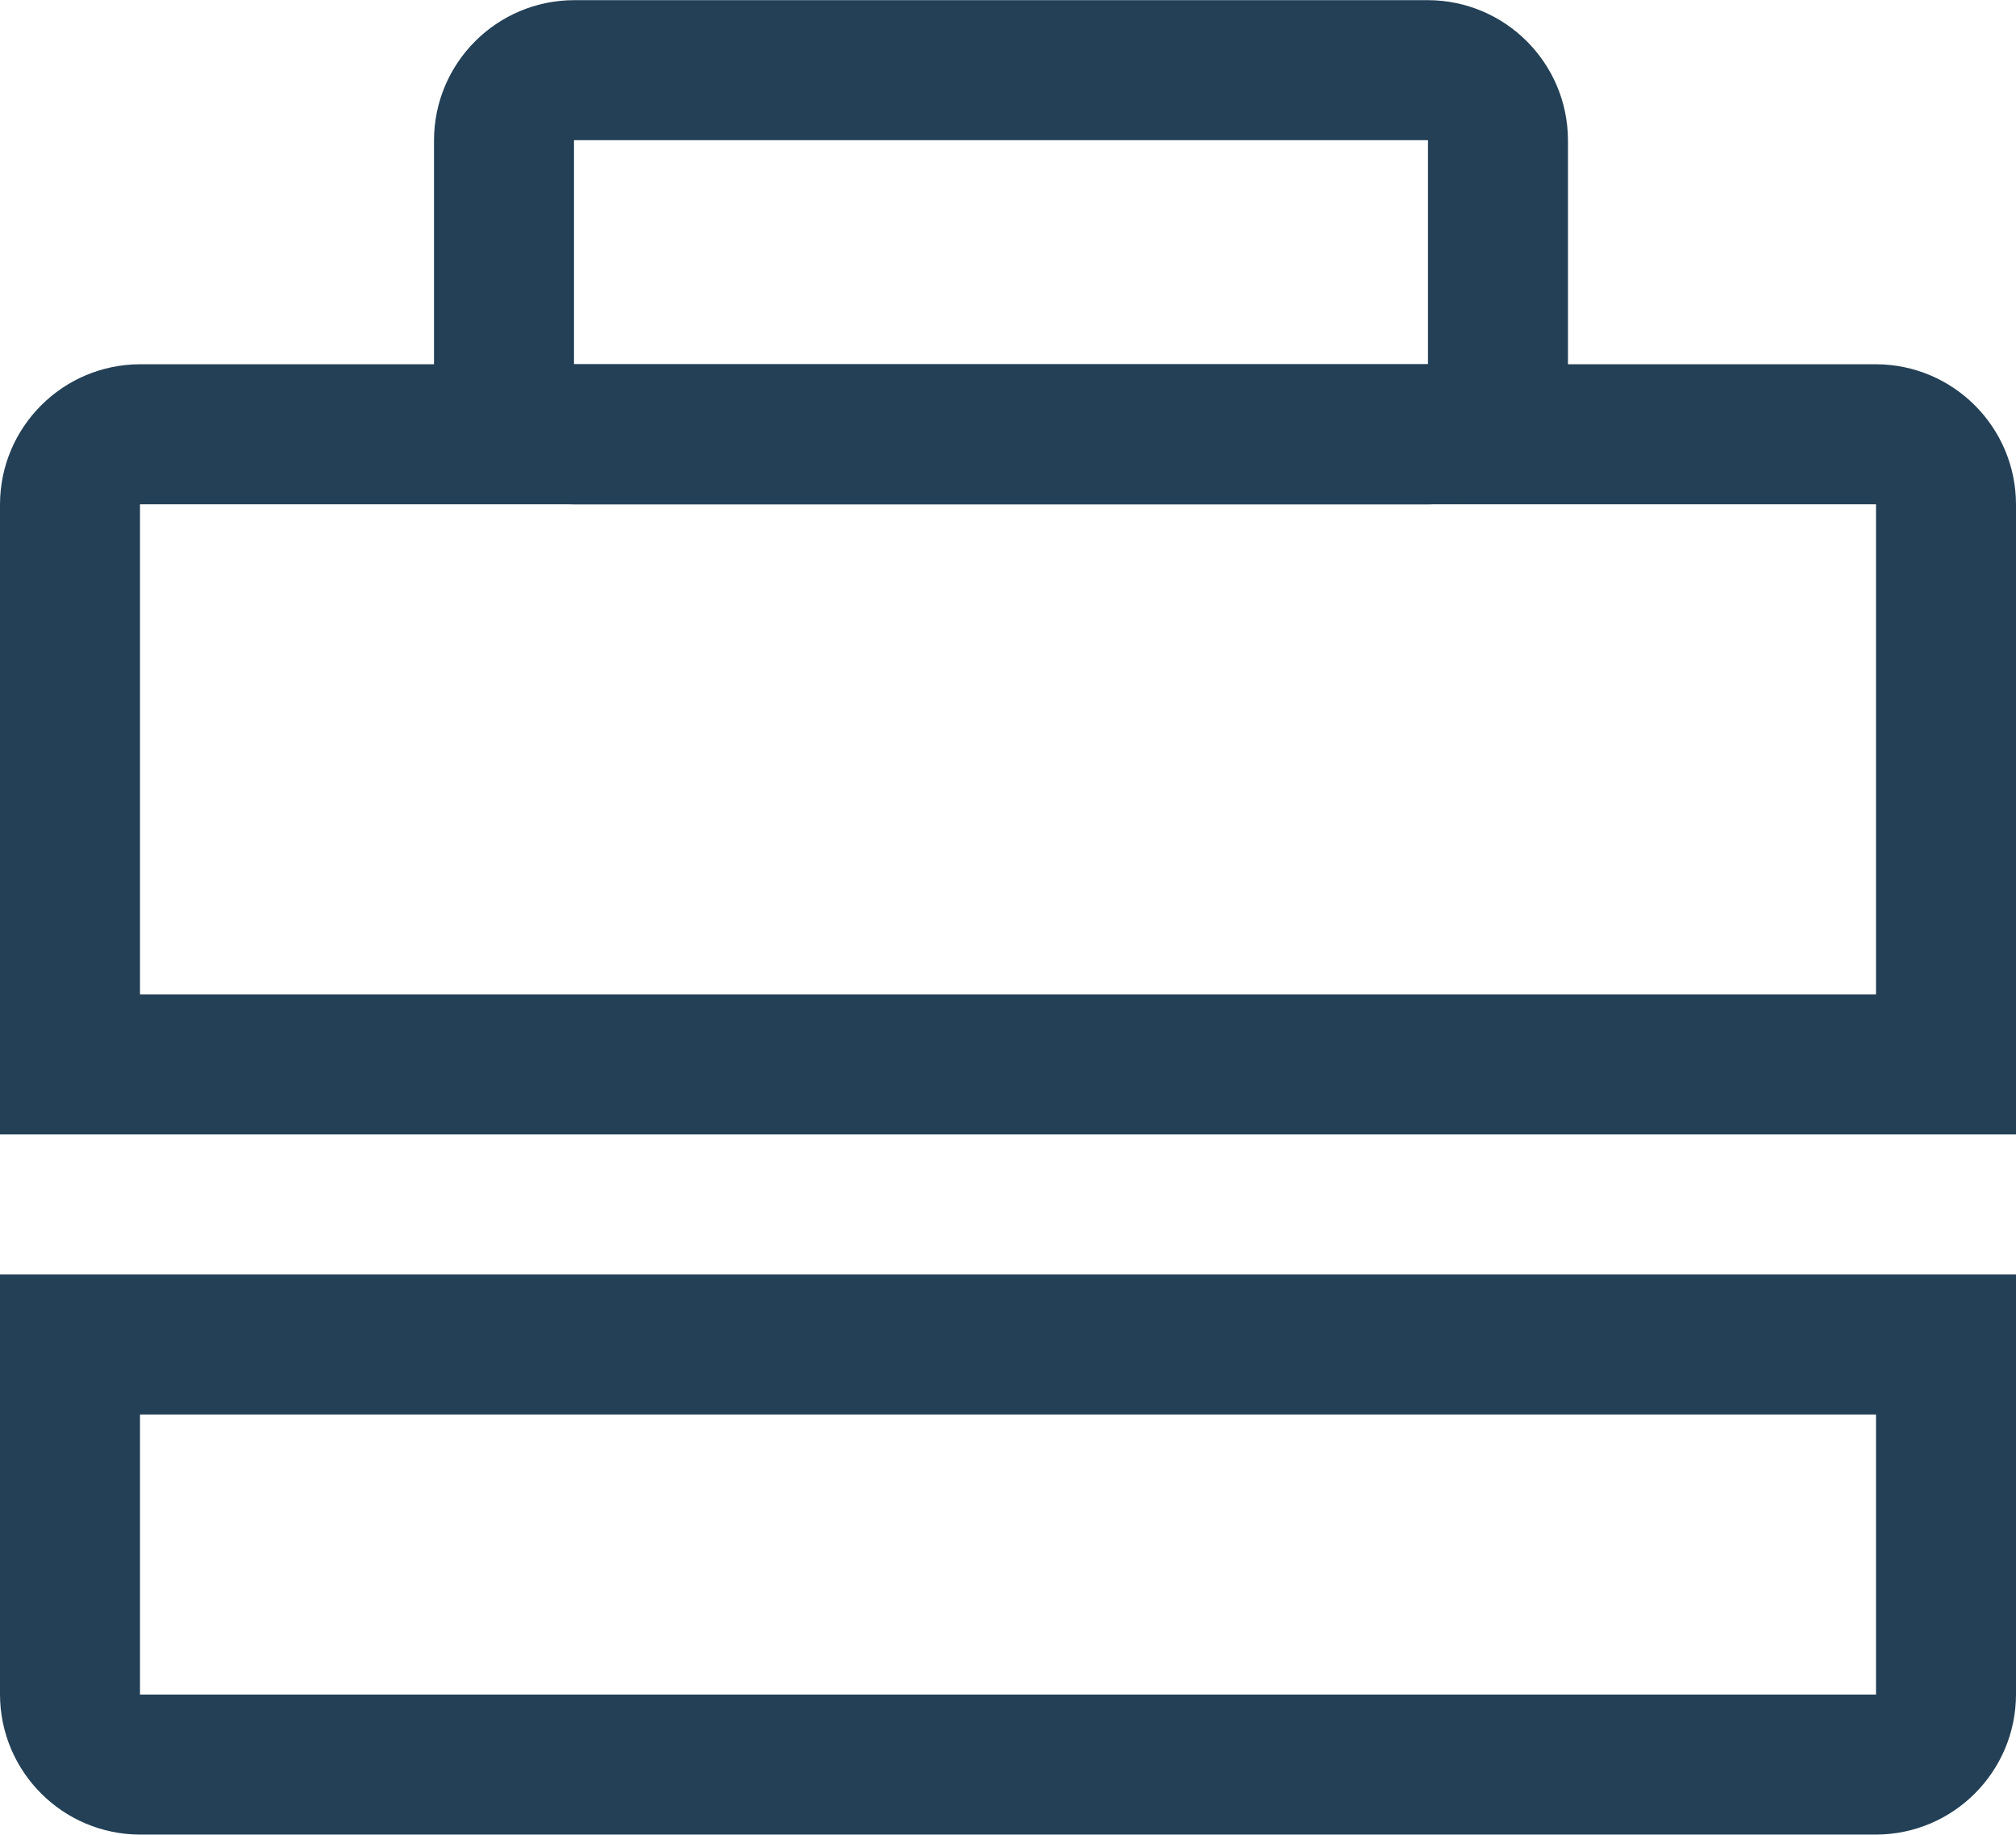
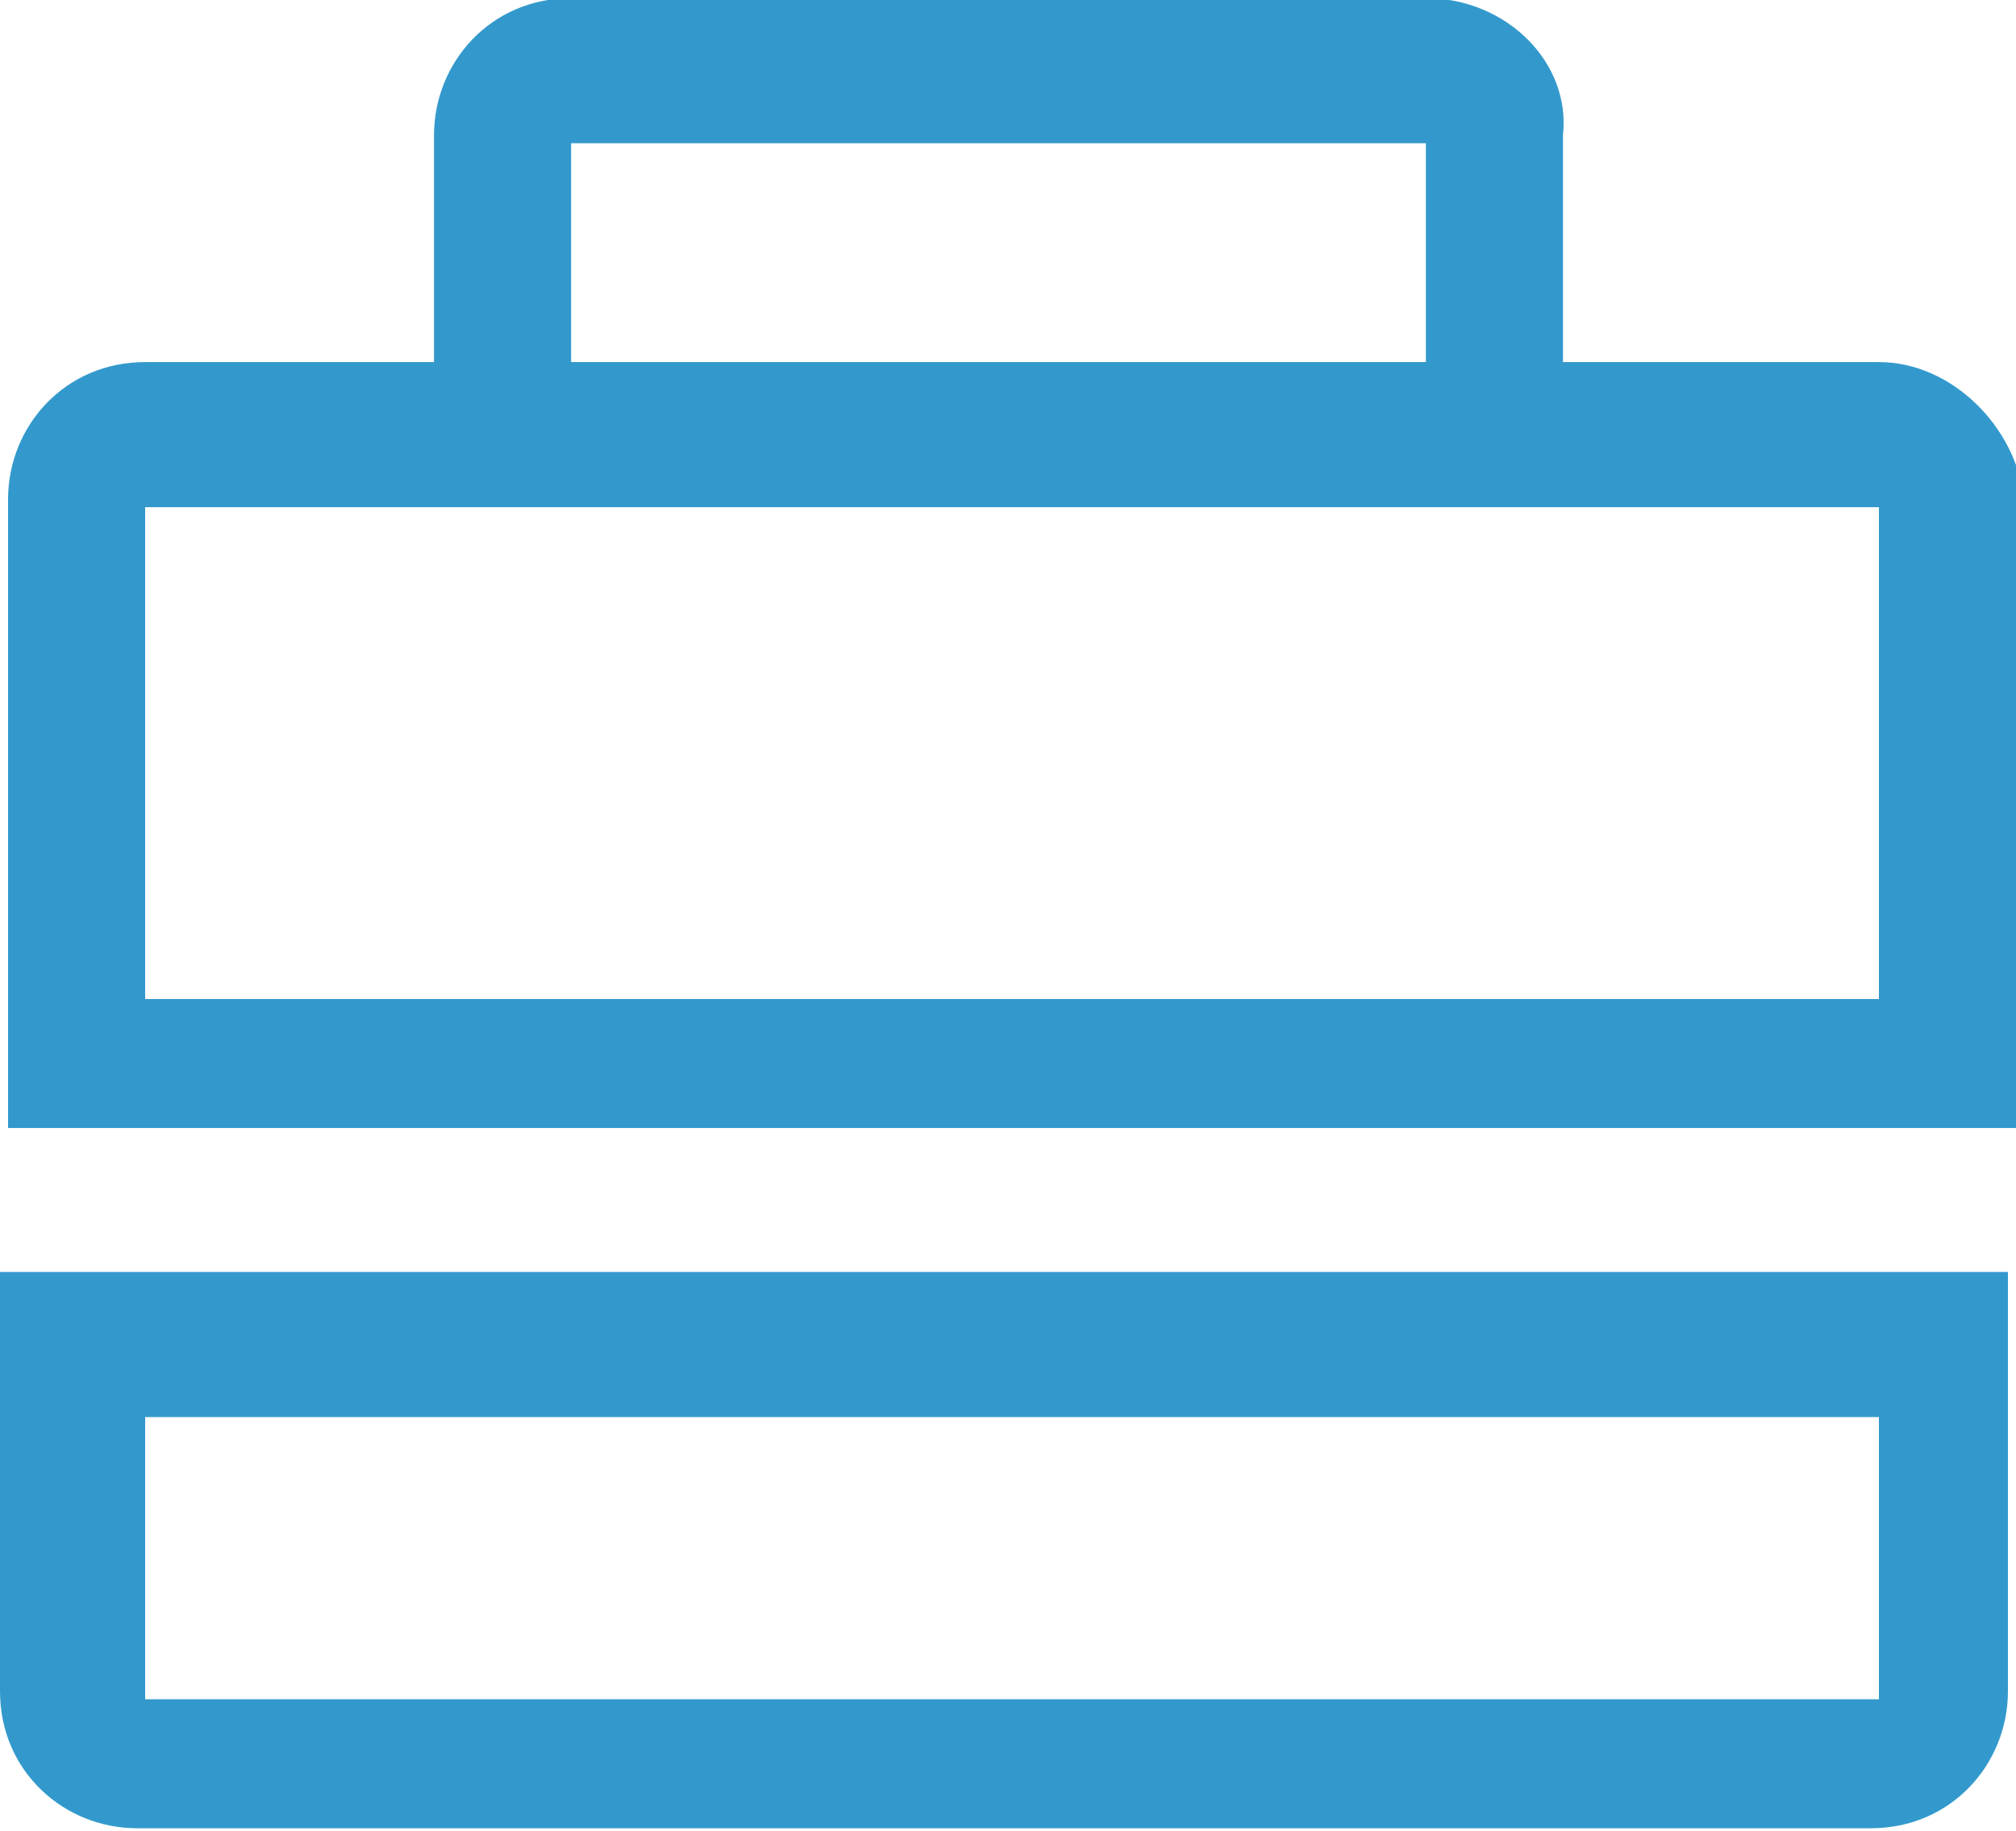
- <svg xmlns="http://www.w3.org/2000/svg" viewBox="-9320 -22910.625 25 22.744">
-   <defs>
-     <style>.a{fill:none;}.b{fill:#234056;}</style>
-   </defs>
+ <svg xmlns="http://www.w3.org/2000/svg" version="1.1" id="Layer_1" x="0px" y="0px" viewBox="0 0 25 22.7" style="enable-background:new 0 0 25 22.7;" xml:space="preserve">
+   <style type="text/css">
+ 	.st0{fill:none;}
+ 	.st1{fill:#3399CC;}
+ </style>
  <g transform="translate(-9320 -22910.624)">
-     <path class="a" d="M52.578,3.2H46.4a1.593,1.593,0,0,0-1.6,1.6V7.089h9.375V4.8A1.593,1.593,0,0,0,52.578,3.2Z" transform="translate(-37.022 -2.644)" />
+     <path class="st0" d="M9335.6,22911.2h-6.2c-0.9,0-1.6,0.7-1.6,1.6c0,0,0,0,0,0v2.3h9.4v-2.3   C9337.2,22911.9,9336.4,22911.2,9335.6,22911.2C9335.6,22911.2,9335.6,22911.2,9335.6,22911.2z" />
    <g transform="translate(0 4.514)">
      <g transform="translate(0 11.285)">
-         <path class="b" d="M23.264,92.736v3.472H1.736V92.736H23.264M25,91H0v5.208a1.741,1.741,0,0,0,1.736,1.736H23.264A1.741,1.741,0,0,0,25,96.208V91Z" transform="translate(0 -91)" />
+         <path class="st1" d="M9343.3,22912.4v3.5h-21.5v-3.5H9343.3 M9345,22910.6h-25v5.2c0,1,0.8,1.7,1.7,1.7h21.5c1,0,1.7-0.8,1.7-1.7     V22910.6z" />
      </g>
-       <path class="b" d="M23.264,27.736v6.076H1.736V27.736H23.264m0-1.736H1.736A1.741,1.741,0,0,0,0,27.736v7.812H25V27.736A1.741,1.741,0,0,0,23.264,26Z" transform="translate(0 -26)" />
+       <path class="st1" d="M9343.3,22912.4v6.1h-21.5v-6.1H9343.3 M9343.3,22910.6h-21.5c-1,0-1.7,0.8-1.7,1.7v7.8h25v-7.8    C9345,22911.4,9344.2,22910.6,9343.3,22910.6z" />
    </g>
    <g transform="translate(5.382)">
-       <path class="b" d="M43.326,1.736h0V4.514H32.736V1.736h10.59m0-1.736H32.736A1.741,1.741,0,0,0,31,1.736V4.514A1.741,1.741,0,0,0,32.736,6.25h10.59a1.741,1.741,0,0,0,1.736-1.736V1.736A1.741,1.741,0,0,0,43.326,0Z" transform="translate(-31)" />
+       <path class="st1" d="M9332.3,22912.4L9332.3,22912.4v2.8h-10.6v-2.8H9332.3 M9332.3,22910.6h-10.6c-1,0-1.7,0.8-1.7,1.7v2.8    c0,1,0.8,1.7,1.7,1.7h10.6c1,0,1.7-0.8,1.7-1.7v-2.8C9334.1,22911.4,9333.3,22910.6,9332.3,22910.6z" />
    </g>
  </g>
</svg>
